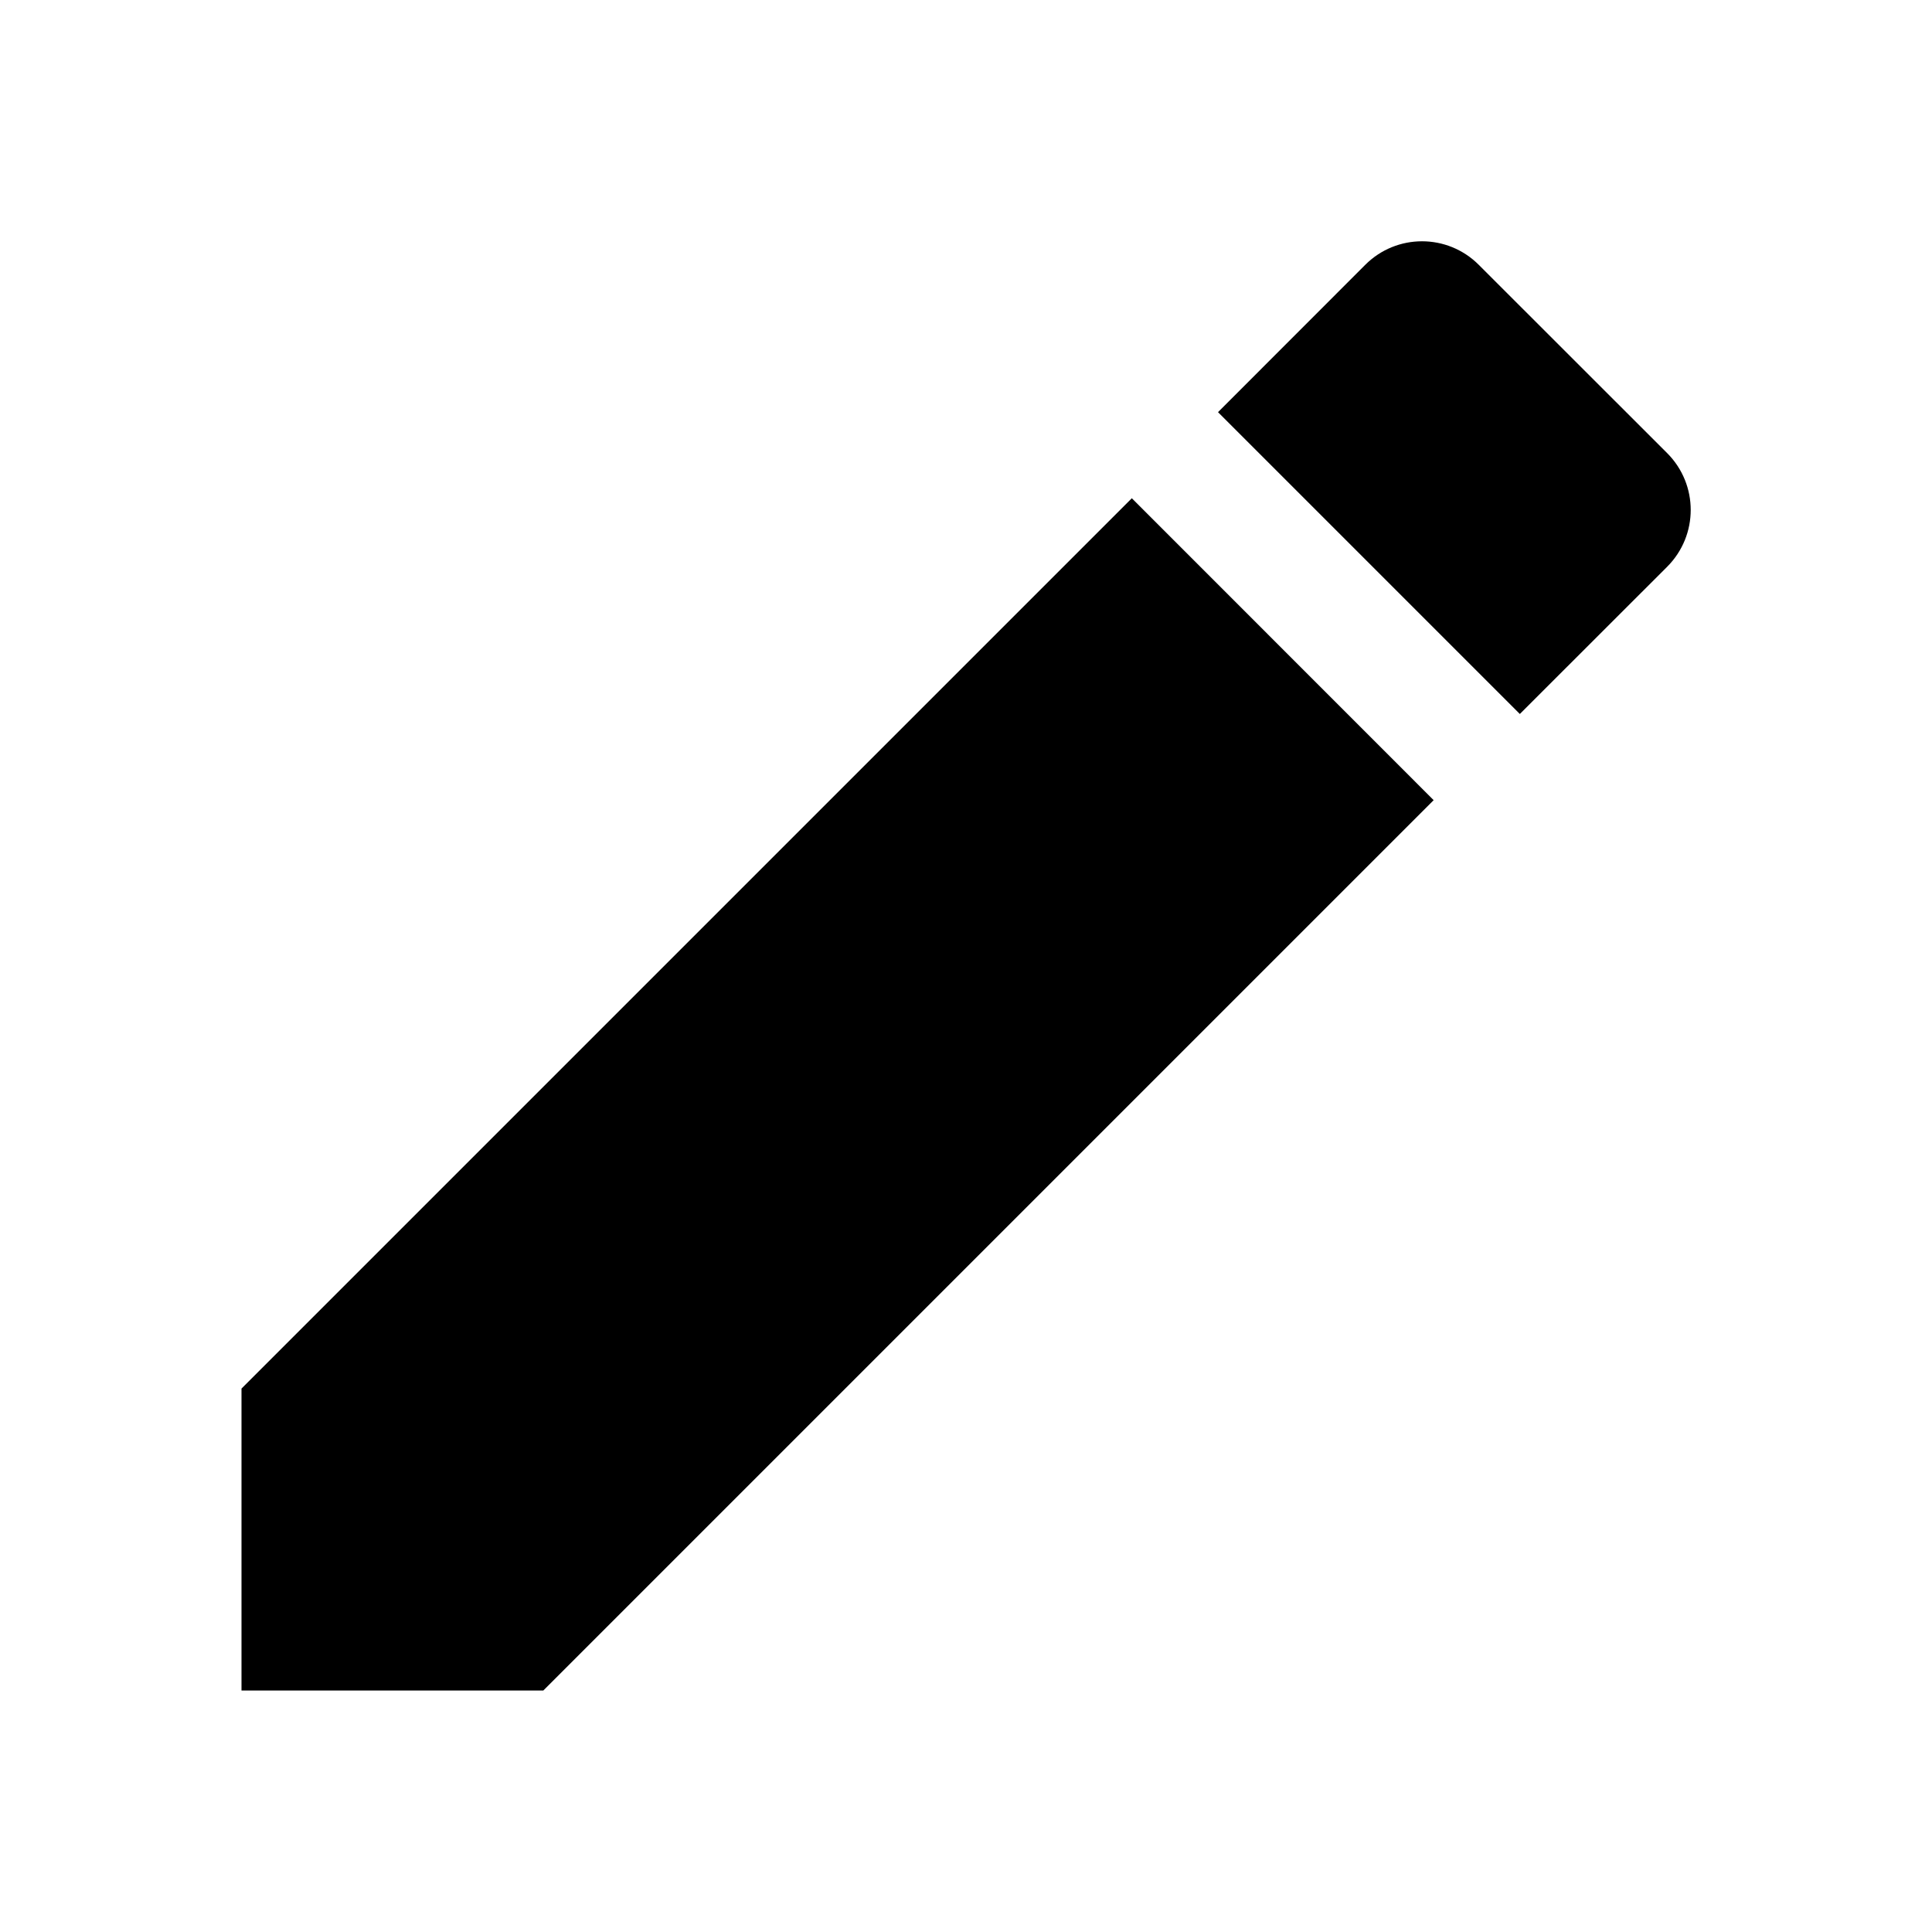
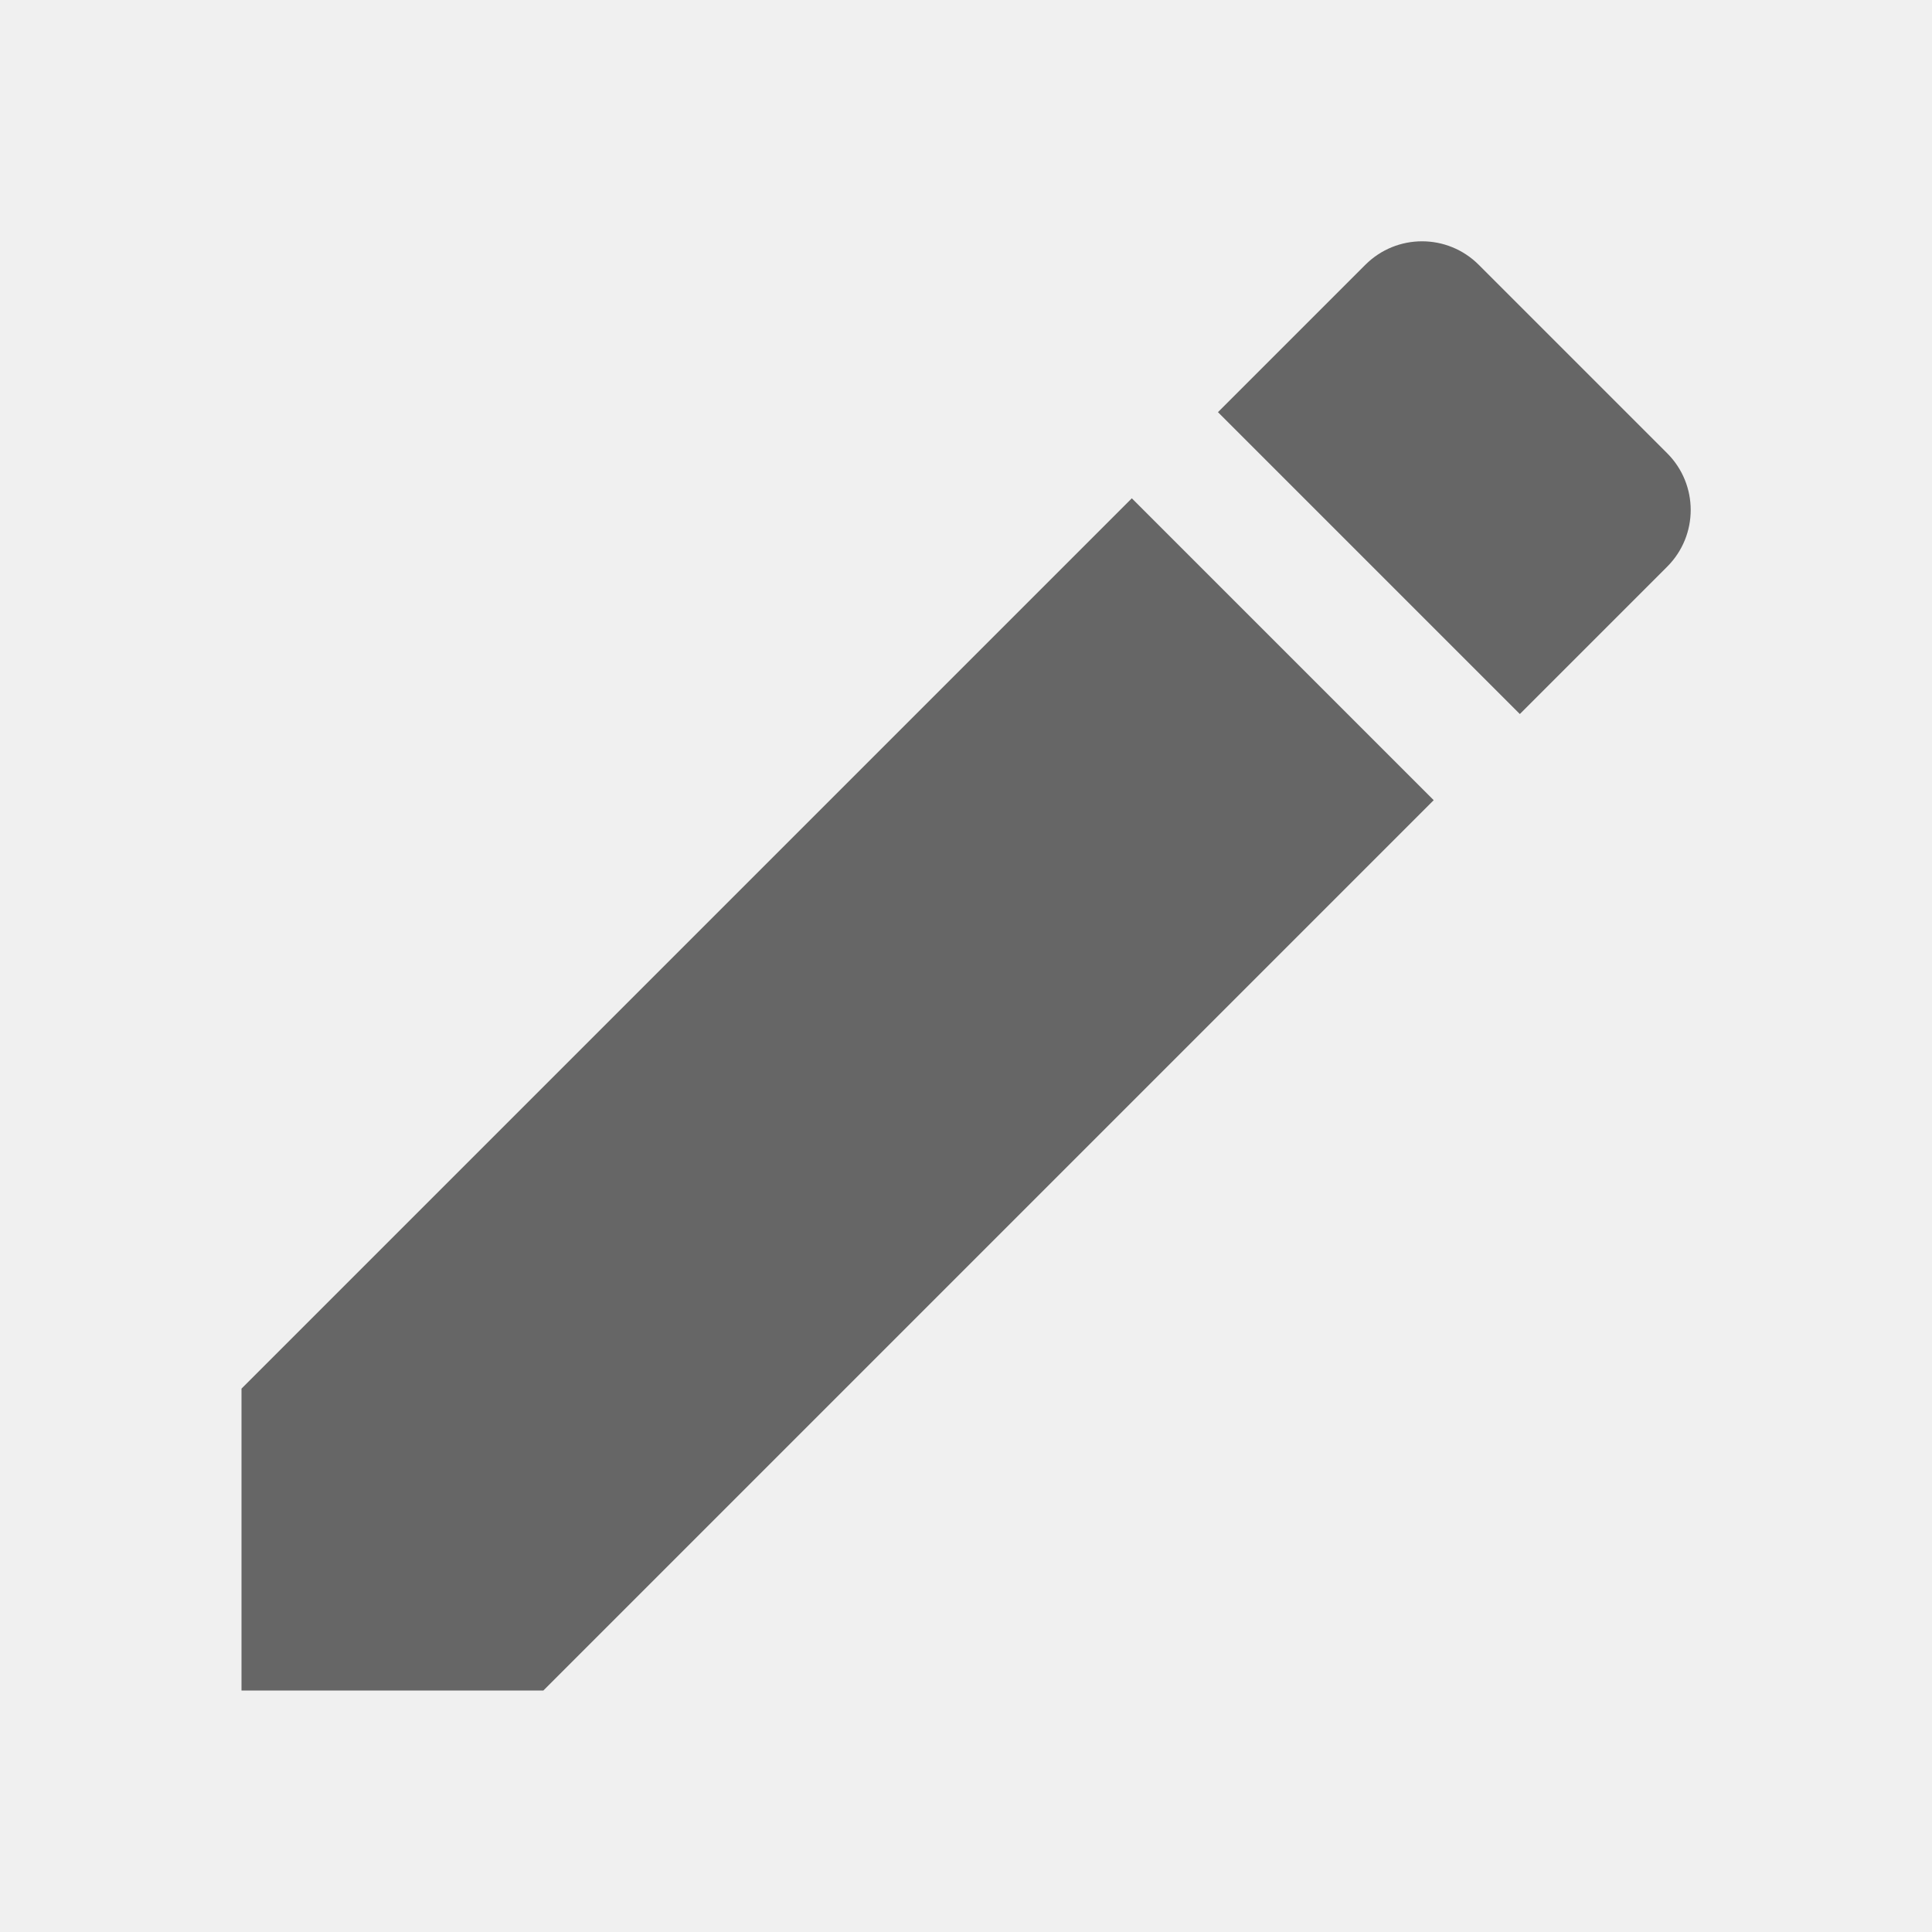
- <svg xmlns="http://www.w3.org/2000/svg" width="18" height="18" viewBox="0 0 18 18" fill="none">
-   <g clip-path="url(#clip0_1053_2)">
-     <rect width="18" height="18" fill="white" />
-     <path d="M2.25 12.937V15.75H5.062L13.357 7.455L10.545 4.642L2.25 12.937ZM15.533 5.28C15.825 4.987 15.825 4.515 15.533 4.222L13.777 2.467C13.485 2.175 13.012 2.175 12.72 2.467L11.348 3.84L14.16 6.652L15.533 5.28Z" fill="black" />
+ <svg xmlns="http://www.w3.org/2000/svg" width="24" height="24" viewBox="0 0 24 24" fill="none">
+   <g clip-path="url(#clip0_152_652)">
+     <path d="M3 17.25V21H6.75L17.81 9.94L14.06 6.19L3 17.25ZM20.71 7.04C21.1 6.65 21.1 6.02 20.71 5.63L18.37 3.29C17.98 2.9 17.35 2.9 16.96 3.29L15.13 5.12L18.88 8.87L20.71 7.04Z" fill="#666666" />
  </g>
  <defs>
-     <clipPath id="clip0_1053_2">
-       <rect width="18" height="18" fill="white" />
+     <clipPath id="clip0_152_652">
+       <rect width="24" height="24" fill="white" />
    </clipPath>
  </defs>
</svg>
